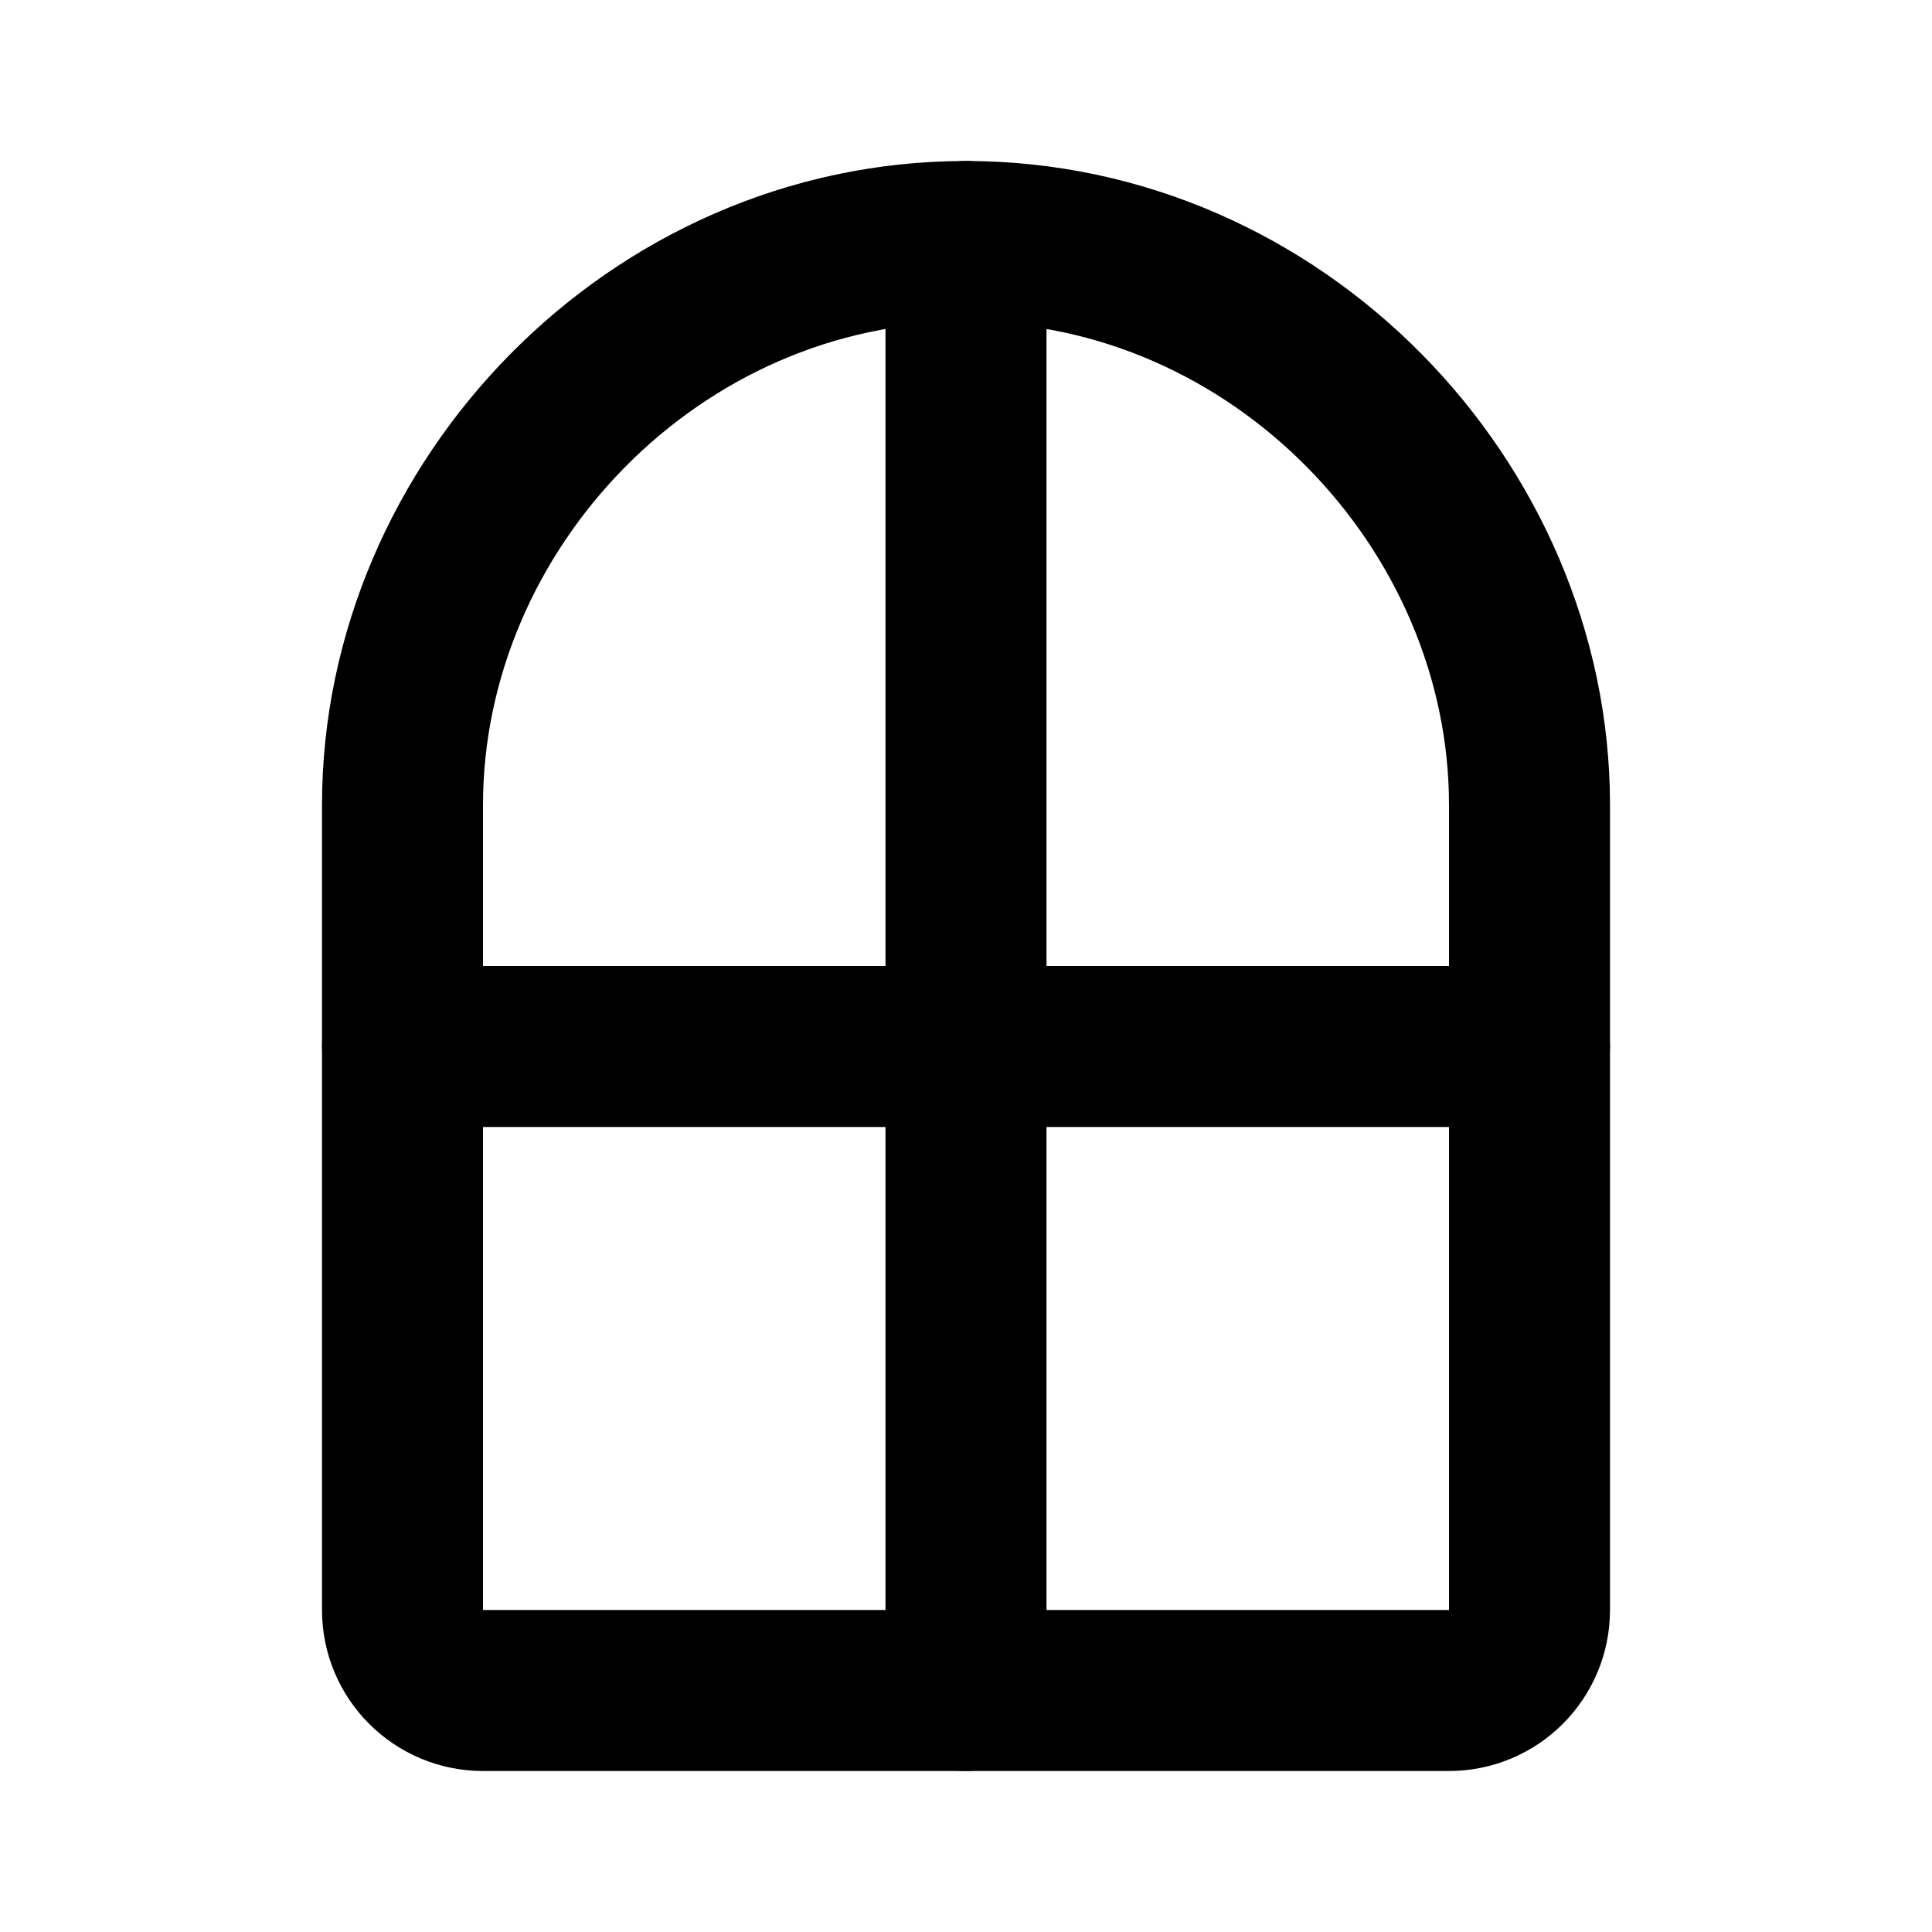
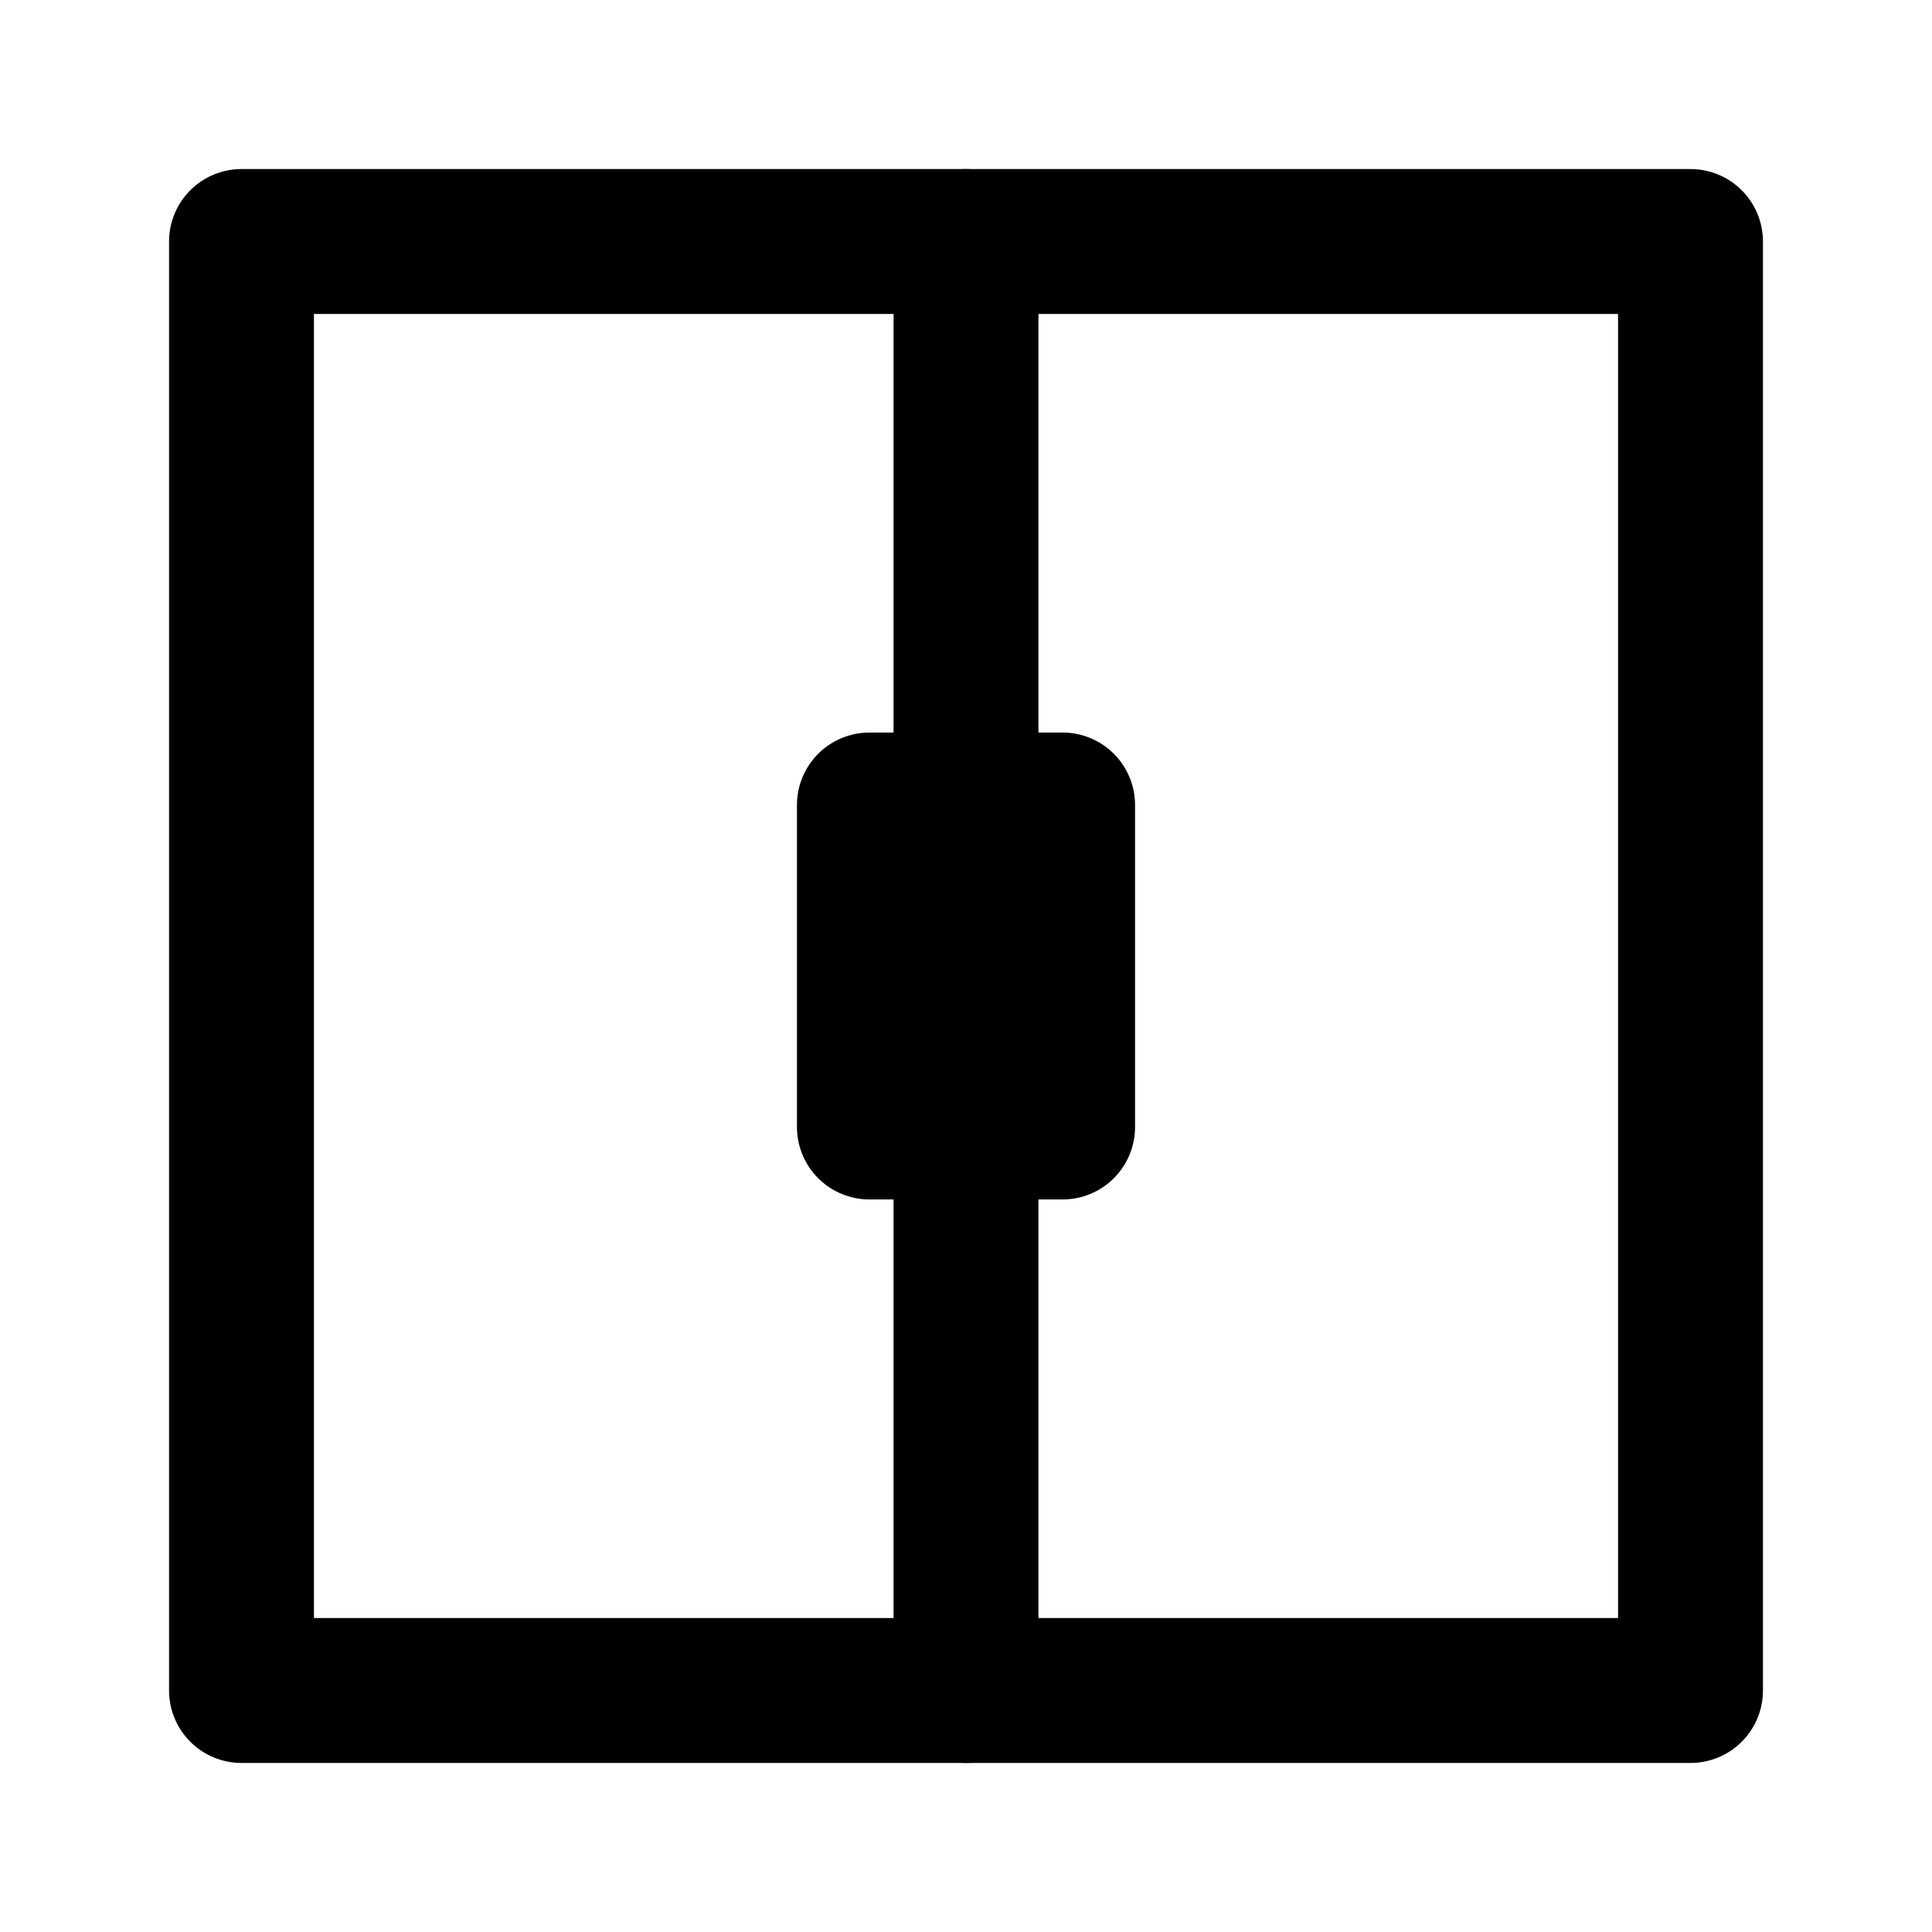
- <svg xmlns="http://www.w3.org/2000/svg" width="24" height="24" viewBox="0 0 24 24" fill="none" stroke="currentColor" stroke-width="2" stroke-linecap="round" stroke-linejoin="round" class="icon icon-tabler icons-tabler-outline icon-tabler-window">
-   <path stroke="none" d="M0 0h24v24H0z" fill="none" />
-   <path d="M12 3c-3.866 0 -7 3.272 -7 7v10a1 1 0 0 0 1 1h12a1 1 0 0 0 1 -1v-10c0 -3.728 -3.134 -7 -7 -7" />
-   <path d="M5 13l14 0" />
-   <path d="M12 3l0 18" />
+ <svg xmlns="http://www.w3.org/2000/svg" width="24" height="24" viewBox="0 0 24 24" fill="none" stroke="currentColor" stroke-width="1.8" stroke-linecap="round" stroke-linejoin="round">
+   <rect x="3" y="3" width="18" height="18" />
+   <rect x="10.8" y="10" width="2.4" height="4" />
+   <path d="M12 3v18" />
</svg>
